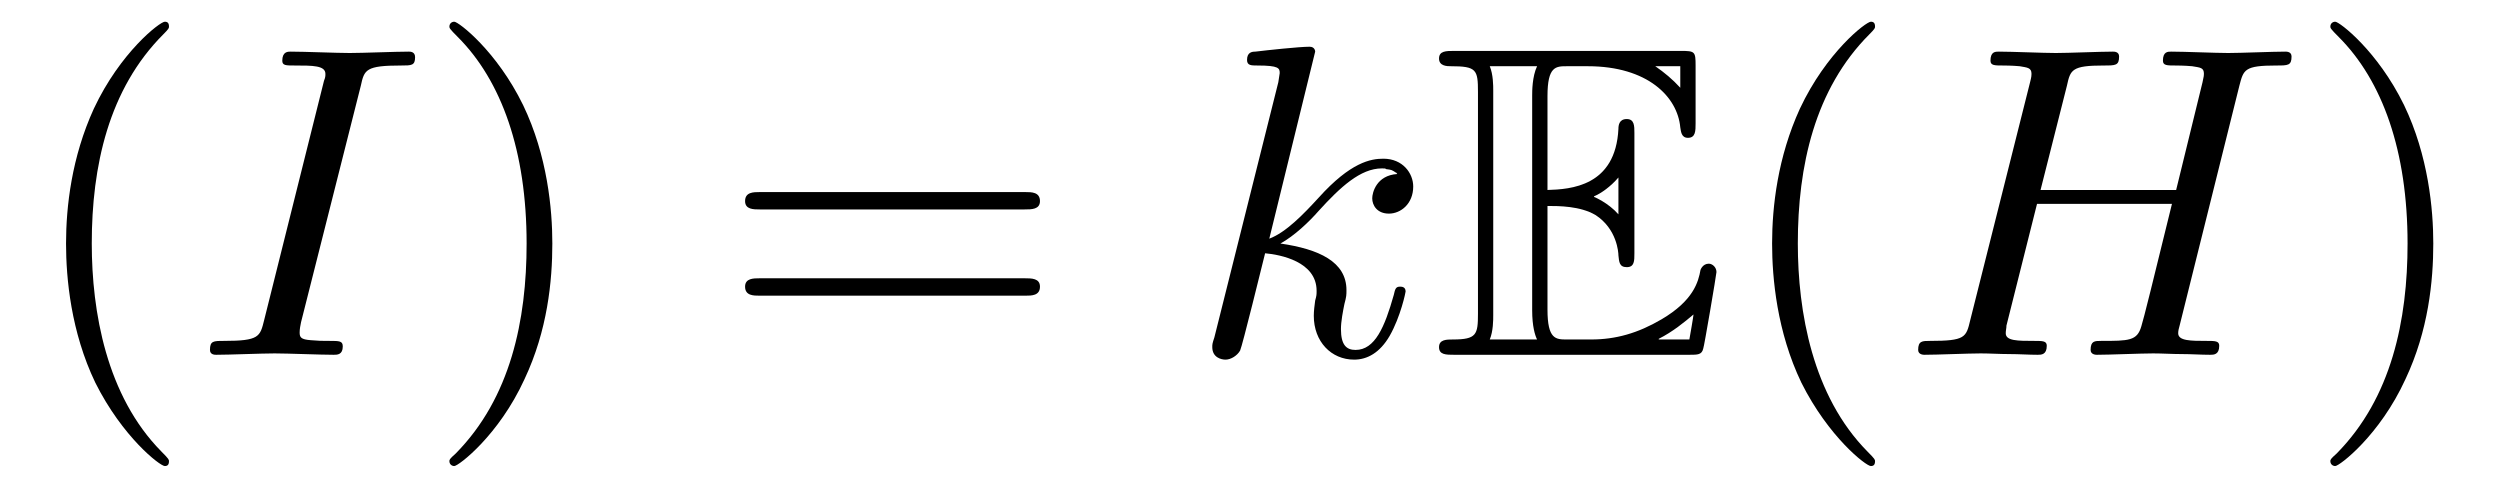
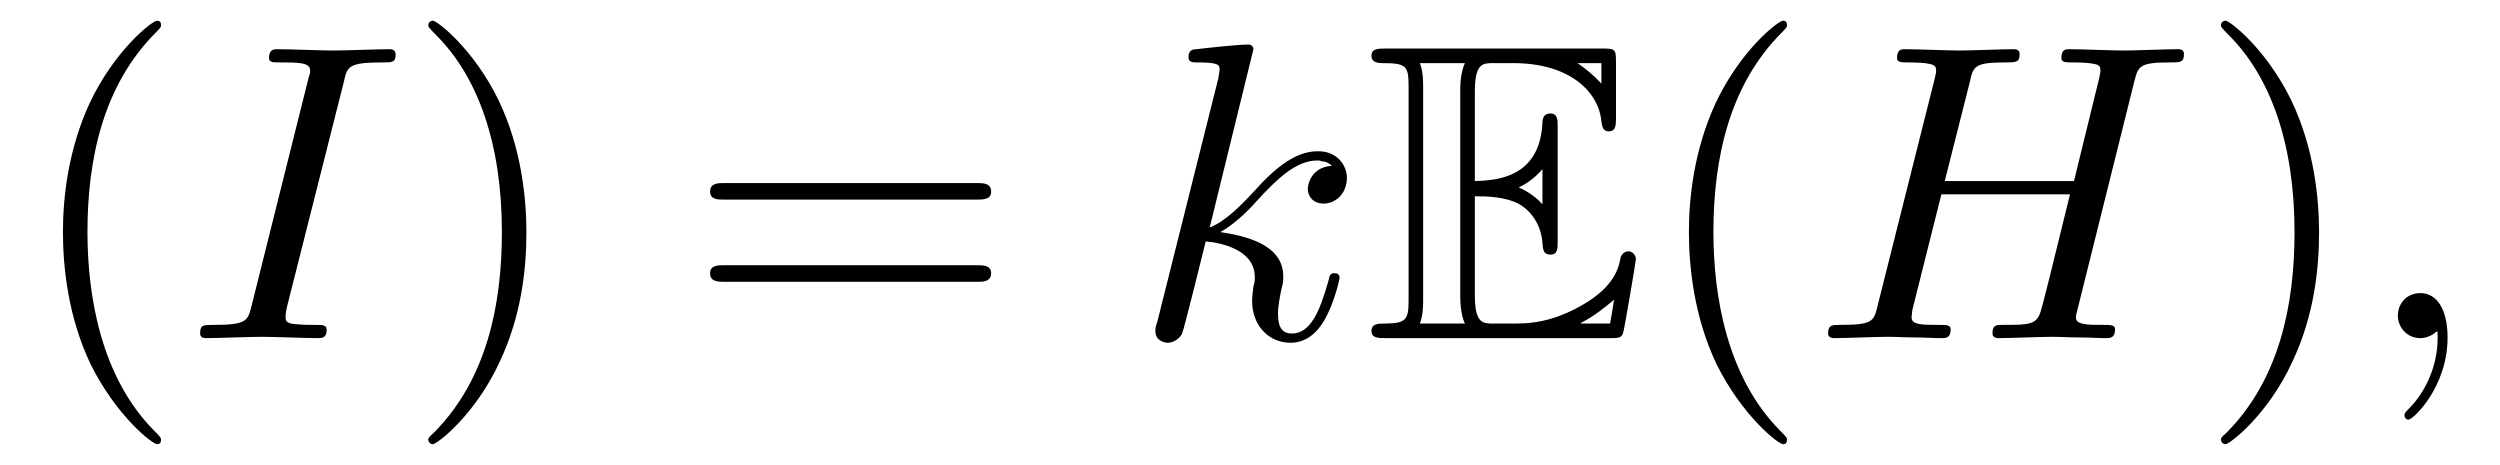
- <svg xmlns="http://www.w3.org/2000/svg" xmlns:xlink="http://www.w3.org/1999/xlink" viewBox="0 0 56.175 10.963">
+ <svg xmlns="http://www.w3.org/2000/svg" xmlns:xlink="http://www.w3.org/1999/xlink" viewBox="0 0 58.942 10.963">
  <defs>
    <g>
      <g id="glyph-0-0">
        <path d="M 3.297 2.391 C 3.297 2.359 3.297 2.344 3.125 2.172 C 1.891 0.922 1.562 -0.969 1.562 -2.5 C 1.562 -4.234 1.938 -5.969 3.172 -7.203 C 3.297 -7.328 3.297 -7.344 3.297 -7.375 C 3.297 -7.453 3.266 -7.484 3.203 -7.484 C 3.094 -7.484 2.203 -6.797 1.609 -5.531 C 1.109 -4.438 0.984 -3.328 0.984 -2.5 C 0.984 -1.719 1.094 -0.516 1.641 0.625 C 2.25 1.844 3.094 2.5 3.203 2.5 C 3.266 2.5 3.297 2.469 3.297 2.391 Z M 3.297 2.391 " />
      </g>
      <g id="glyph-0-1">
        <path d="M 2.875 -2.5 C 2.875 -3.266 2.766 -4.469 2.219 -5.609 C 1.625 -6.828 0.766 -7.484 0.672 -7.484 C 0.609 -7.484 0.562 -7.438 0.562 -7.375 C 0.562 -7.344 0.562 -7.328 0.75 -7.141 C 1.734 -6.156 2.297 -4.578 2.297 -2.5 C 2.297 -0.781 1.938 0.969 0.703 2.219 C 0.562 2.344 0.562 2.359 0.562 2.391 C 0.562 2.453 0.609 2.5 0.672 2.5 C 0.766 2.5 1.672 1.812 2.25 0.547 C 2.766 -0.547 2.875 -1.656 2.875 -2.5 Z M 2.875 -2.5 " />
      </g>
      <g id="glyph-0-2">
        <path d="M 6.844 -3.266 C 7 -3.266 7.188 -3.266 7.188 -3.453 C 7.188 -3.656 7 -3.656 6.859 -3.656 L 0.891 -3.656 C 0.75 -3.656 0.562 -3.656 0.562 -3.453 C 0.562 -3.266 0.75 -3.266 0.891 -3.266 Z M 6.859 -1.328 C 7 -1.328 7.188 -1.328 7.188 -1.531 C 7.188 -1.719 7 -1.719 6.844 -1.719 L 0.891 -1.719 C 0.75 -1.719 0.562 -1.719 0.562 -1.531 C 0.562 -1.328 0.75 -1.328 0.891 -1.328 Z M 6.859 -1.328 " />
      </g>
      <g id="glyph-1-0">
        <path d="M 3.734 -6.047 C 3.812 -6.406 3.844 -6.5 4.641 -6.5 C 4.875 -6.5 4.953 -6.5 4.953 -6.688 C 4.953 -6.812 4.844 -6.812 4.812 -6.812 C 4.516 -6.812 3.781 -6.781 3.484 -6.781 C 3.188 -6.781 2.469 -6.812 2.156 -6.812 C 2.094 -6.812 1.969 -6.812 1.969 -6.609 C 1.969 -6.5 2.047 -6.5 2.25 -6.5 C 2.656 -6.5 2.938 -6.5 2.938 -6.312 C 2.938 -6.266 2.938 -6.234 2.906 -6.156 L 1.562 -0.781 C 1.469 -0.406 1.453 -0.312 0.656 -0.312 C 0.422 -0.312 0.344 -0.312 0.344 -0.109 C 0.344 0 0.453 0 0.484 0 C 0.781 0 1.5 -0.031 1.797 -0.031 C 2.094 -0.031 2.828 0 3.125 0 C 3.203 0 3.328 0 3.328 -0.188 C 3.328 -0.312 3.25 -0.312 3.031 -0.312 C 2.844 -0.312 2.797 -0.312 2.609 -0.328 C 2.391 -0.344 2.359 -0.391 2.359 -0.5 C 2.359 -0.578 2.375 -0.656 2.391 -0.734 Z M 3.734 -6.047 " />
      </g>
      <g id="glyph-1-1">
        <path d="M 2.859 -6.812 C 2.859 -6.812 2.859 -6.922 2.734 -6.922 C 2.5 -6.922 1.781 -6.844 1.516 -6.812 C 1.438 -6.812 1.328 -6.797 1.328 -6.625 C 1.328 -6.5 1.422 -6.5 1.562 -6.5 C 2.047 -6.5 2.062 -6.438 2.062 -6.328 L 2.031 -6.125 L 0.594 -0.391 C 0.547 -0.25 0.547 -0.234 0.547 -0.172 C 0.547 0.062 0.75 0.109 0.844 0.109 C 0.969 0.109 1.109 0.016 1.172 -0.094 C 1.219 -0.188 1.672 -2.031 1.734 -2.281 C 2.078 -2.25 2.891 -2.094 2.891 -1.438 C 2.891 -1.359 2.891 -1.328 2.859 -1.219 C 2.844 -1.109 2.828 -0.984 2.828 -0.875 C 2.828 -0.297 3.219 0.109 3.734 0.109 C 4.031 0.109 4.312 -0.047 4.531 -0.422 C 4.781 -0.859 4.891 -1.406 4.891 -1.422 C 4.891 -1.531 4.797 -1.531 4.766 -1.531 C 4.672 -1.531 4.656 -1.484 4.625 -1.344 C 4.422 -0.625 4.203 -0.109 3.766 -0.109 C 3.562 -0.109 3.438 -0.219 3.438 -0.578 C 3.438 -0.75 3.484 -0.984 3.516 -1.141 C 3.562 -1.312 3.562 -1.344 3.562 -1.453 C 3.562 -2.094 2.938 -2.375 2.078 -2.5 C 2.391 -2.672 2.719 -2.984 2.938 -3.234 C 3.422 -3.766 3.875 -4.188 4.359 -4.188 C 4.422 -4.188 4.438 -4.188 4.453 -4.172 C 4.578 -4.156 4.578 -4.156 4.672 -4.094 C 4.688 -4.094 4.688 -4.078 4.703 -4.062 C 4.234 -4.031 4.141 -3.641 4.141 -3.516 C 4.141 -3.359 4.25 -3.172 4.516 -3.172 C 4.781 -3.172 5.062 -3.391 5.062 -3.781 C 5.062 -4.078 4.828 -4.406 4.391 -4.406 C 4.109 -4.406 3.656 -4.328 2.938 -3.531 C 2.594 -3.156 2.203 -2.75 1.828 -2.609 Z M 2.859 -6.812 " />
      </g>
      <g id="glyph-1-2">
        <path d="M 7.609 -6.047 C 7.703 -6.406 7.719 -6.5 8.438 -6.5 C 8.703 -6.5 8.781 -6.5 8.781 -6.703 C 8.781 -6.812 8.672 -6.812 8.641 -6.812 C 8.359 -6.812 7.641 -6.781 7.359 -6.781 C 7.078 -6.781 6.375 -6.812 6.078 -6.812 C 6 -6.812 5.891 -6.812 5.891 -6.609 C 5.891 -6.5 5.984 -6.5 6.172 -6.5 C 6.188 -6.5 6.375 -6.5 6.547 -6.484 C 6.734 -6.453 6.812 -6.453 6.812 -6.312 C 6.812 -6.281 6.812 -6.266 6.781 -6.125 L 6.188 -3.703 L 3.141 -3.703 L 3.734 -6.047 C 3.812 -6.406 3.844 -6.5 4.562 -6.5 C 4.828 -6.5 4.906 -6.5 4.906 -6.703 C 4.906 -6.812 4.797 -6.812 4.766 -6.812 C 4.484 -6.812 3.766 -6.781 3.484 -6.781 C 3.203 -6.781 2.5 -6.812 2.203 -6.812 C 2.125 -6.812 2.016 -6.812 2.016 -6.609 C 2.016 -6.5 2.109 -6.5 2.297 -6.5 C 2.312 -6.5 2.5 -6.5 2.672 -6.484 C 2.844 -6.453 2.938 -6.453 2.938 -6.312 C 2.938 -6.281 2.938 -6.25 2.906 -6.125 L 1.562 -0.781 C 1.469 -0.391 1.453 -0.312 0.656 -0.312 C 0.484 -0.312 0.391 -0.312 0.391 -0.109 C 0.391 0 0.516 0 0.531 0 C 0.812 0 1.516 -0.031 1.797 -0.031 C 2 -0.031 2.219 -0.016 2.438 -0.016 C 2.656 -0.016 2.875 0 3.078 0 C 3.156 0 3.281 0 3.281 -0.203 C 3.281 -0.312 3.188 -0.312 3 -0.312 C 2.625 -0.312 2.359 -0.312 2.359 -0.484 C 2.359 -0.547 2.375 -0.594 2.375 -0.656 L 3.062 -3.391 L 6.094 -3.391 C 5.688 -1.734 5.453 -0.781 5.406 -0.641 C 5.312 -0.312 5.125 -0.312 4.5 -0.312 C 4.359 -0.312 4.266 -0.312 4.266 -0.109 C 4.266 0 4.391 0 4.406 0 C 4.688 0 5.391 -0.031 5.672 -0.031 C 5.875 -0.031 6.094 -0.016 6.312 -0.016 C 6.531 -0.016 6.75 0 6.953 0 C 7.031 0 7.156 0 7.156 -0.203 C 7.156 -0.312 7.062 -0.312 6.875 -0.312 C 6.516 -0.312 6.234 -0.312 6.234 -0.484 C 6.234 -0.547 6.25 -0.594 6.266 -0.656 Z M 7.609 -6.047 " />
+       </g>
+       <g id="glyph-1-3">
+         <path d="M 2.031 -0.016 C 2.031 -0.672 1.781 -1.062 1.391 -1.062 C 1.062 -1.062 0.859 -0.812 0.859 -0.531 C 0.859 -0.266 1.062 0 1.391 0 C 1.5 0 1.641 -0.047 1.734 -0.125 C 1.766 -0.156 1.781 -0.156 1.781 -0.156 C 1.797 -0.156 1.797 -0.156 1.797 -0.016 C 1.797 0.734 1.453 1.328 1.125 1.656 C 1.016 1.766 1.016 1.781 1.016 1.812 C 1.016 1.891 1.062 1.922 1.109 1.922 C 1.219 1.922 2.031 1.156 2.031 -0.016 Z M 2.031 -0.016 " />
      </g>
      <g id="glyph-2-0">
        <path d="M 2.578 -3.344 C 2.828 -3.344 3.312 -3.344 3.656 -3.141 C 4.141 -2.828 4.172 -2.297 4.172 -2.234 C 4.188 -2.094 4.188 -1.969 4.359 -1.969 C 4.531 -1.969 4.531 -2.109 4.531 -2.281 L 4.531 -4.984 C 4.531 -5.141 4.531 -5.297 4.359 -5.297 C 4.188 -5.297 4.172 -5.156 4.172 -5.078 C 4.109 -3.781 3.094 -3.719 2.578 -3.703 L 2.578 -5.812 C 2.578 -6.484 2.766 -6.484 3.016 -6.484 L 3.484 -6.484 C 4.828 -6.484 5.5 -5.797 5.562 -5.109 C 5.578 -5.031 5.578 -4.875 5.734 -4.875 C 5.906 -4.875 5.906 -5.031 5.906 -5.203 L 5.906 -6.5 C 5.906 -6.812 5.891 -6.828 5.578 -6.828 L 0.484 -6.828 C 0.297 -6.828 0.141 -6.828 0.141 -6.656 C 0.141 -6.484 0.328 -6.484 0.406 -6.484 C 0.984 -6.484 1.016 -6.406 1.016 -5.906 L 1.016 -0.922 C 1.016 -0.453 0.984 -0.344 0.453 -0.344 C 0.312 -0.344 0.141 -0.344 0.141 -0.172 C 0.141 0 0.297 0 0.484 0 L 5.766 0 C 5.953 0 6.047 0 6.078 -0.141 C 6.094 -0.156 6.375 -1.812 6.375 -1.859 C 6.375 -1.969 6.281 -2.047 6.203 -2.047 C 6.062 -2.047 6.016 -1.906 6.016 -1.906 C 5.969 -1.641 5.859 -1.219 5.141 -0.797 C 4.609 -0.484 4.109 -0.344 3.562 -0.344 L 3.016 -0.344 C 2.766 -0.344 2.578 -0.344 2.578 -1.016 Z M 5.562 -6.484 L 5.562 -6 C 5.391 -6.188 5.203 -6.344 5 -6.484 Z M 3.625 -3.562 C 3.781 -3.625 4 -3.781 4.172 -3.984 L 4.172 -3.156 C 3.938 -3.422 3.625 -3.547 3.625 -3.547 Z M 1.359 -5.938 C 1.359 -6.047 1.359 -6.297 1.281 -6.484 L 2.344 -6.484 C 2.234 -6.25 2.234 -5.922 2.234 -5.828 L 2.234 -1 C 2.234 -0.641 2.297 -0.438 2.344 -0.344 L 1.281 -0.344 C 1.359 -0.531 1.359 -0.781 1.359 -0.891 Z M 5.078 -0.344 L 5.078 -0.359 C 5.391 -0.516 5.656 -0.734 5.859 -0.906 C 5.859 -0.875 5.781 -0.422 5.766 -0.344 Z M 5.078 -0.344 " />
      </g>
    </g>
    <clipPath id="clip-0">
      <path clip-rule="nonzero" d="M 1 0 L 4 0 L 4 10.965 L 1 10.965 Z M 1 0 " />
    </clipPath>
    <clipPath id="clip-1">
      <path clip-rule="nonzero" d="M 10 0 L 13 0 L 13 10.965 L 10 10.965 Z M 10 0 " />
    </clipPath>
    <clipPath id="clip-2">
      <path clip-rule="nonzero" d="M 39 0 L 43 0 L 43 10.965 L 39 10.965 Z M 39 0 " />
    </clipPath>
    <clipPath id="clip-3">
      <path clip-rule="nonzero" d="M 52 0 L 55 0 L 55 10.965 L 52 10.965 Z M 52 0 " />
    </clipPath>
  </defs>
  <g clip-path="url(#clip-0)">
    <g fill="rgb(0%, 0%, 0%)" fill-opacity="1">
      <use xlink:href="#glyph-0-0" x="0.5" y="7.972" />
    </g>
  </g>
  <g fill="rgb(0%, 0%, 0%)" fill-opacity="1">
    <use xlink:href="#glyph-1-0" x="4.374" y="7.972" />
  </g>
  <g clip-path="url(#clip-1)">
    <g fill="rgb(0%, 0%, 0%)" fill-opacity="1">
      <use xlink:href="#glyph-0-1" x="9.536" y="7.972" />
    </g>
  </g>
  <g fill="rgb(0%, 0%, 0%)" fill-opacity="1">
    <use xlink:href="#glyph-0-2" x="16.18" y="7.972" />
  </g>
  <g fill="rgb(0%, 0%, 0%)" fill-opacity="1">
    <use xlink:href="#glyph-1-1" x="26.693" y="7.972" />
  </g>
  <g fill="rgb(0%, 0%, 0%)" fill-opacity="1">
    <use xlink:href="#glyph-2-0" x="32.194" y="7.972" />
  </g>
  <g clip-path="url(#clip-2)">
    <g fill="rgb(0%, 0%, 0%)" fill-opacity="1">
      <use xlink:href="#glyph-0-0" x="38.835" y="7.972" />
    </g>
  </g>
  <g fill="rgb(0%, 0%, 0%)" fill-opacity="1">
    <use xlink:href="#glyph-1-2" x="42.71" y="7.972" />
  </g>
  <g clip-path="url(#clip-3)">
    <g fill="rgb(0%, 0%, 0%)" fill-opacity="1">
      <use xlink:href="#glyph-0-1" x="51.801" y="7.972" />
    </g>
  </g>
+   <g fill="rgb(0%, 0%, 0%)" fill-opacity="1">
+     <use xlink:href="#glyph-1-3" x="55.675" y="7.972" />
+   </g>
</svg>
